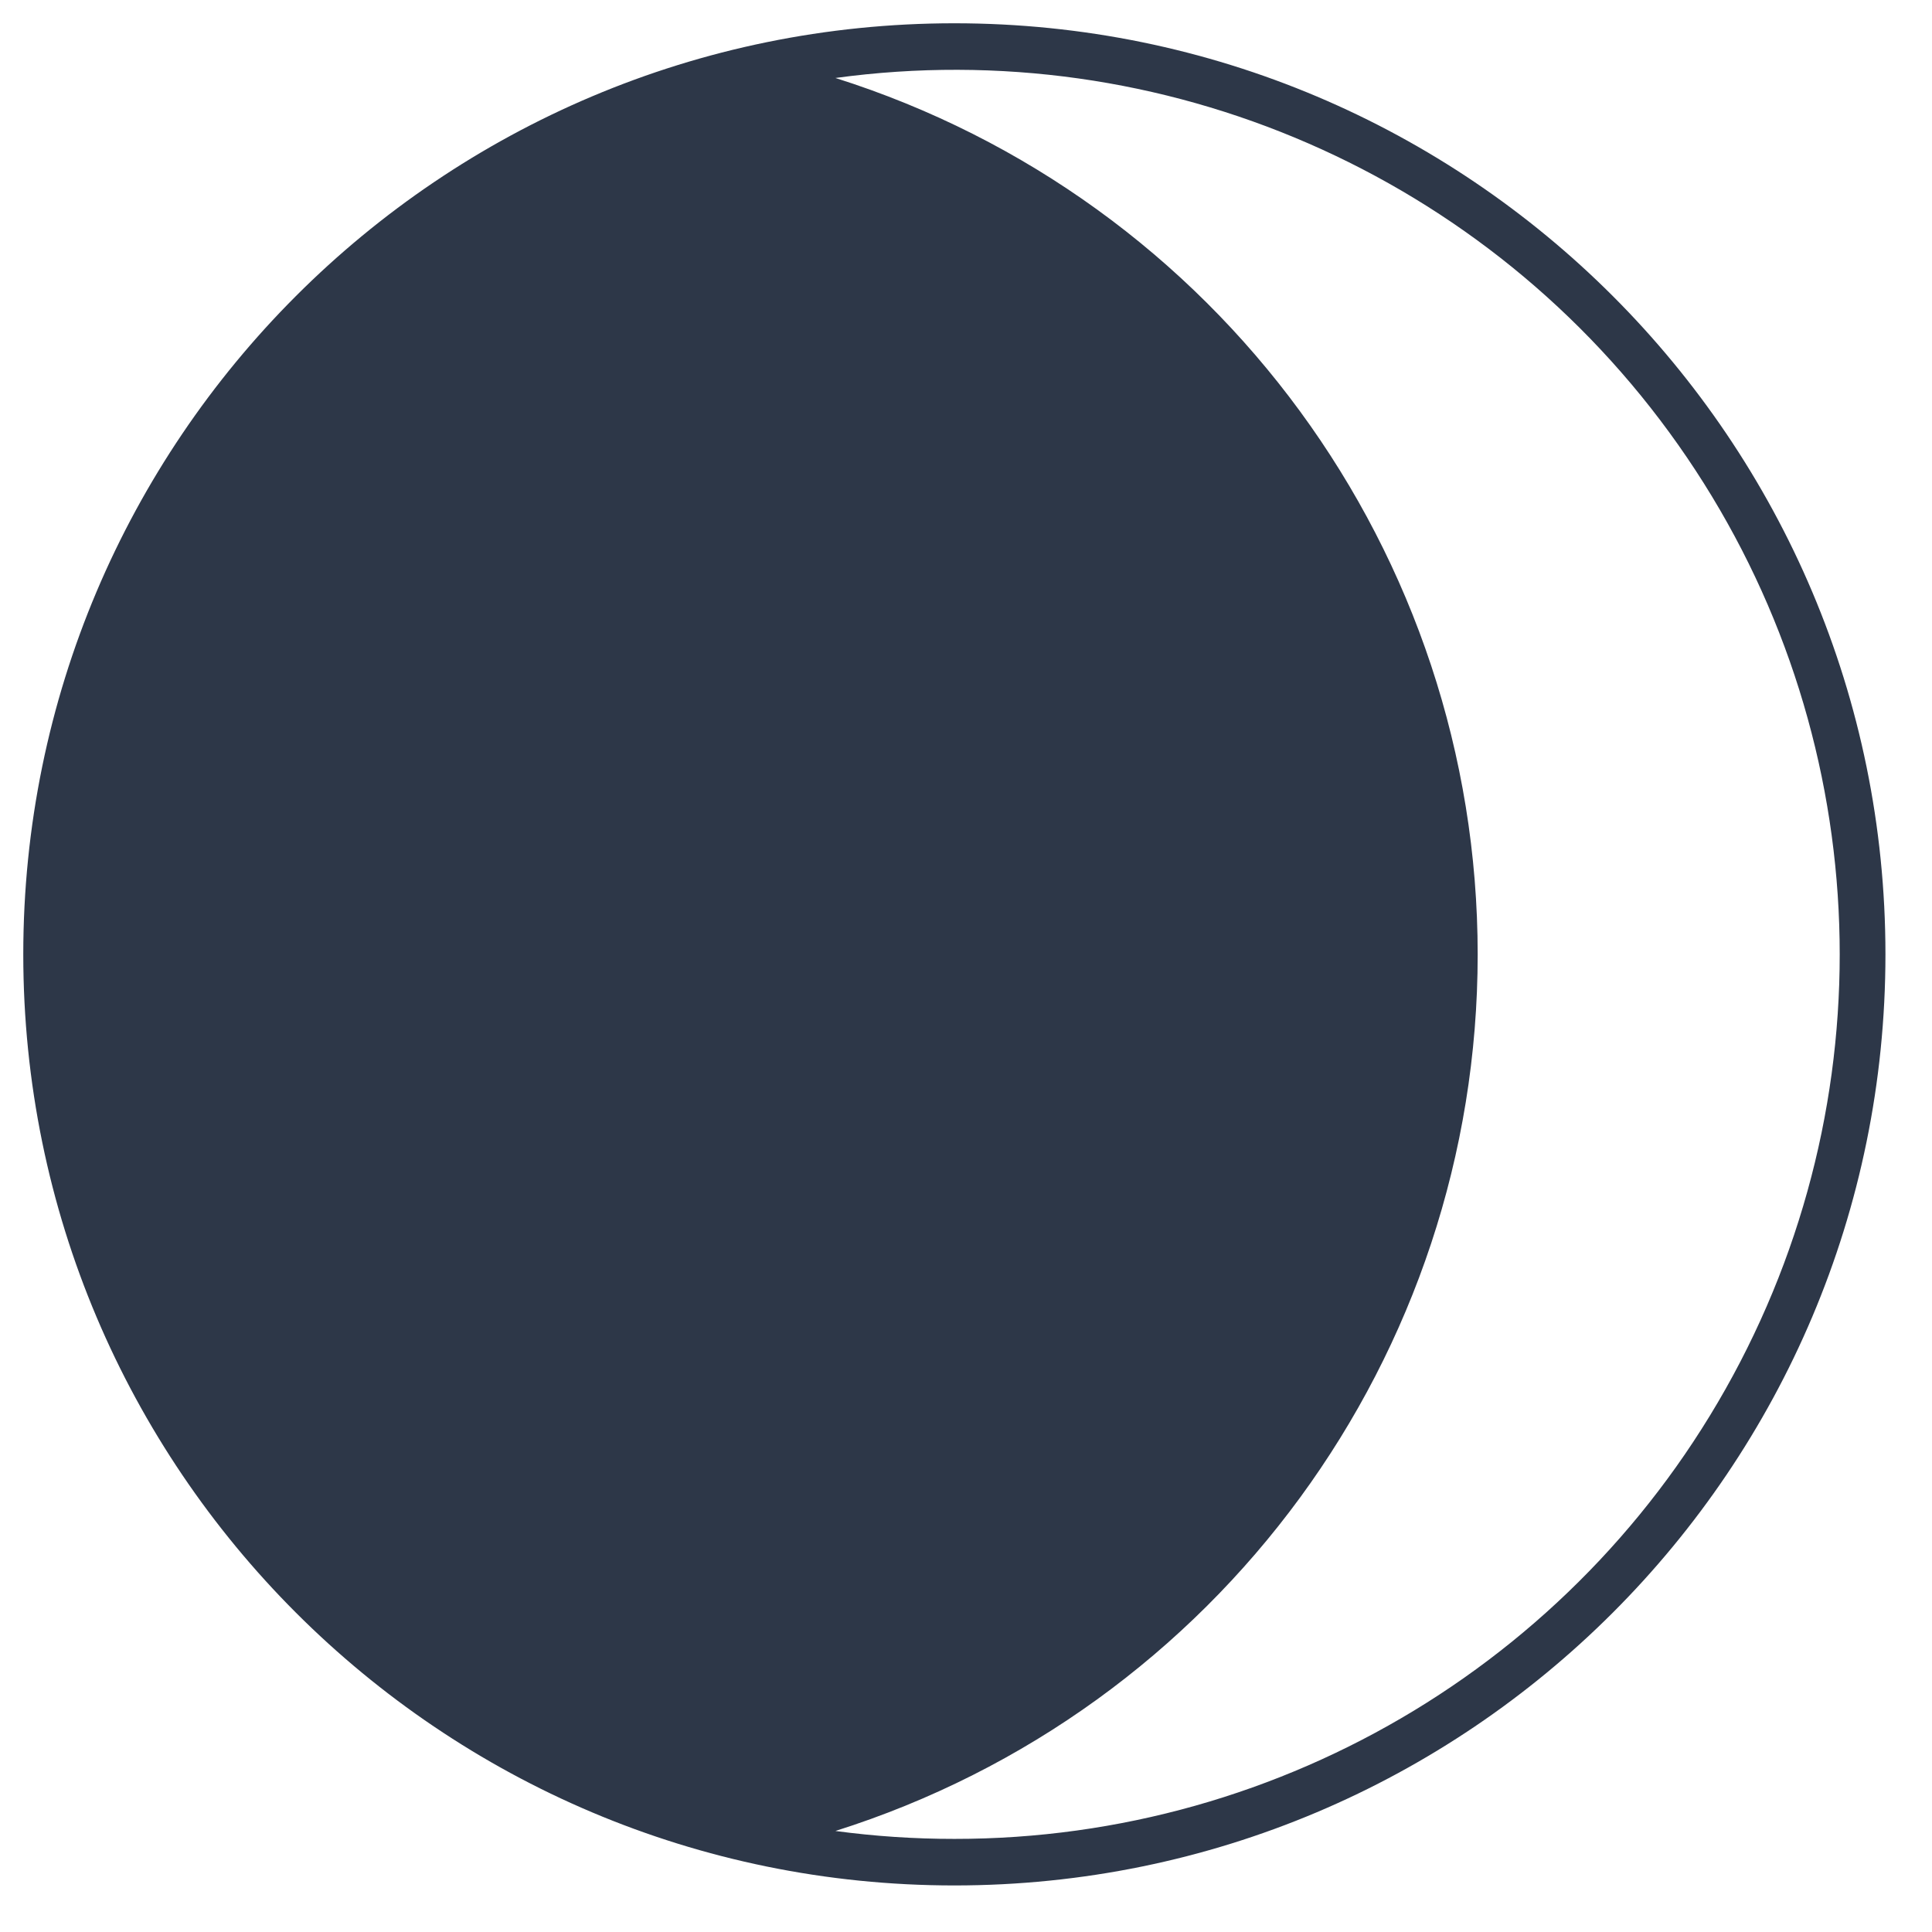
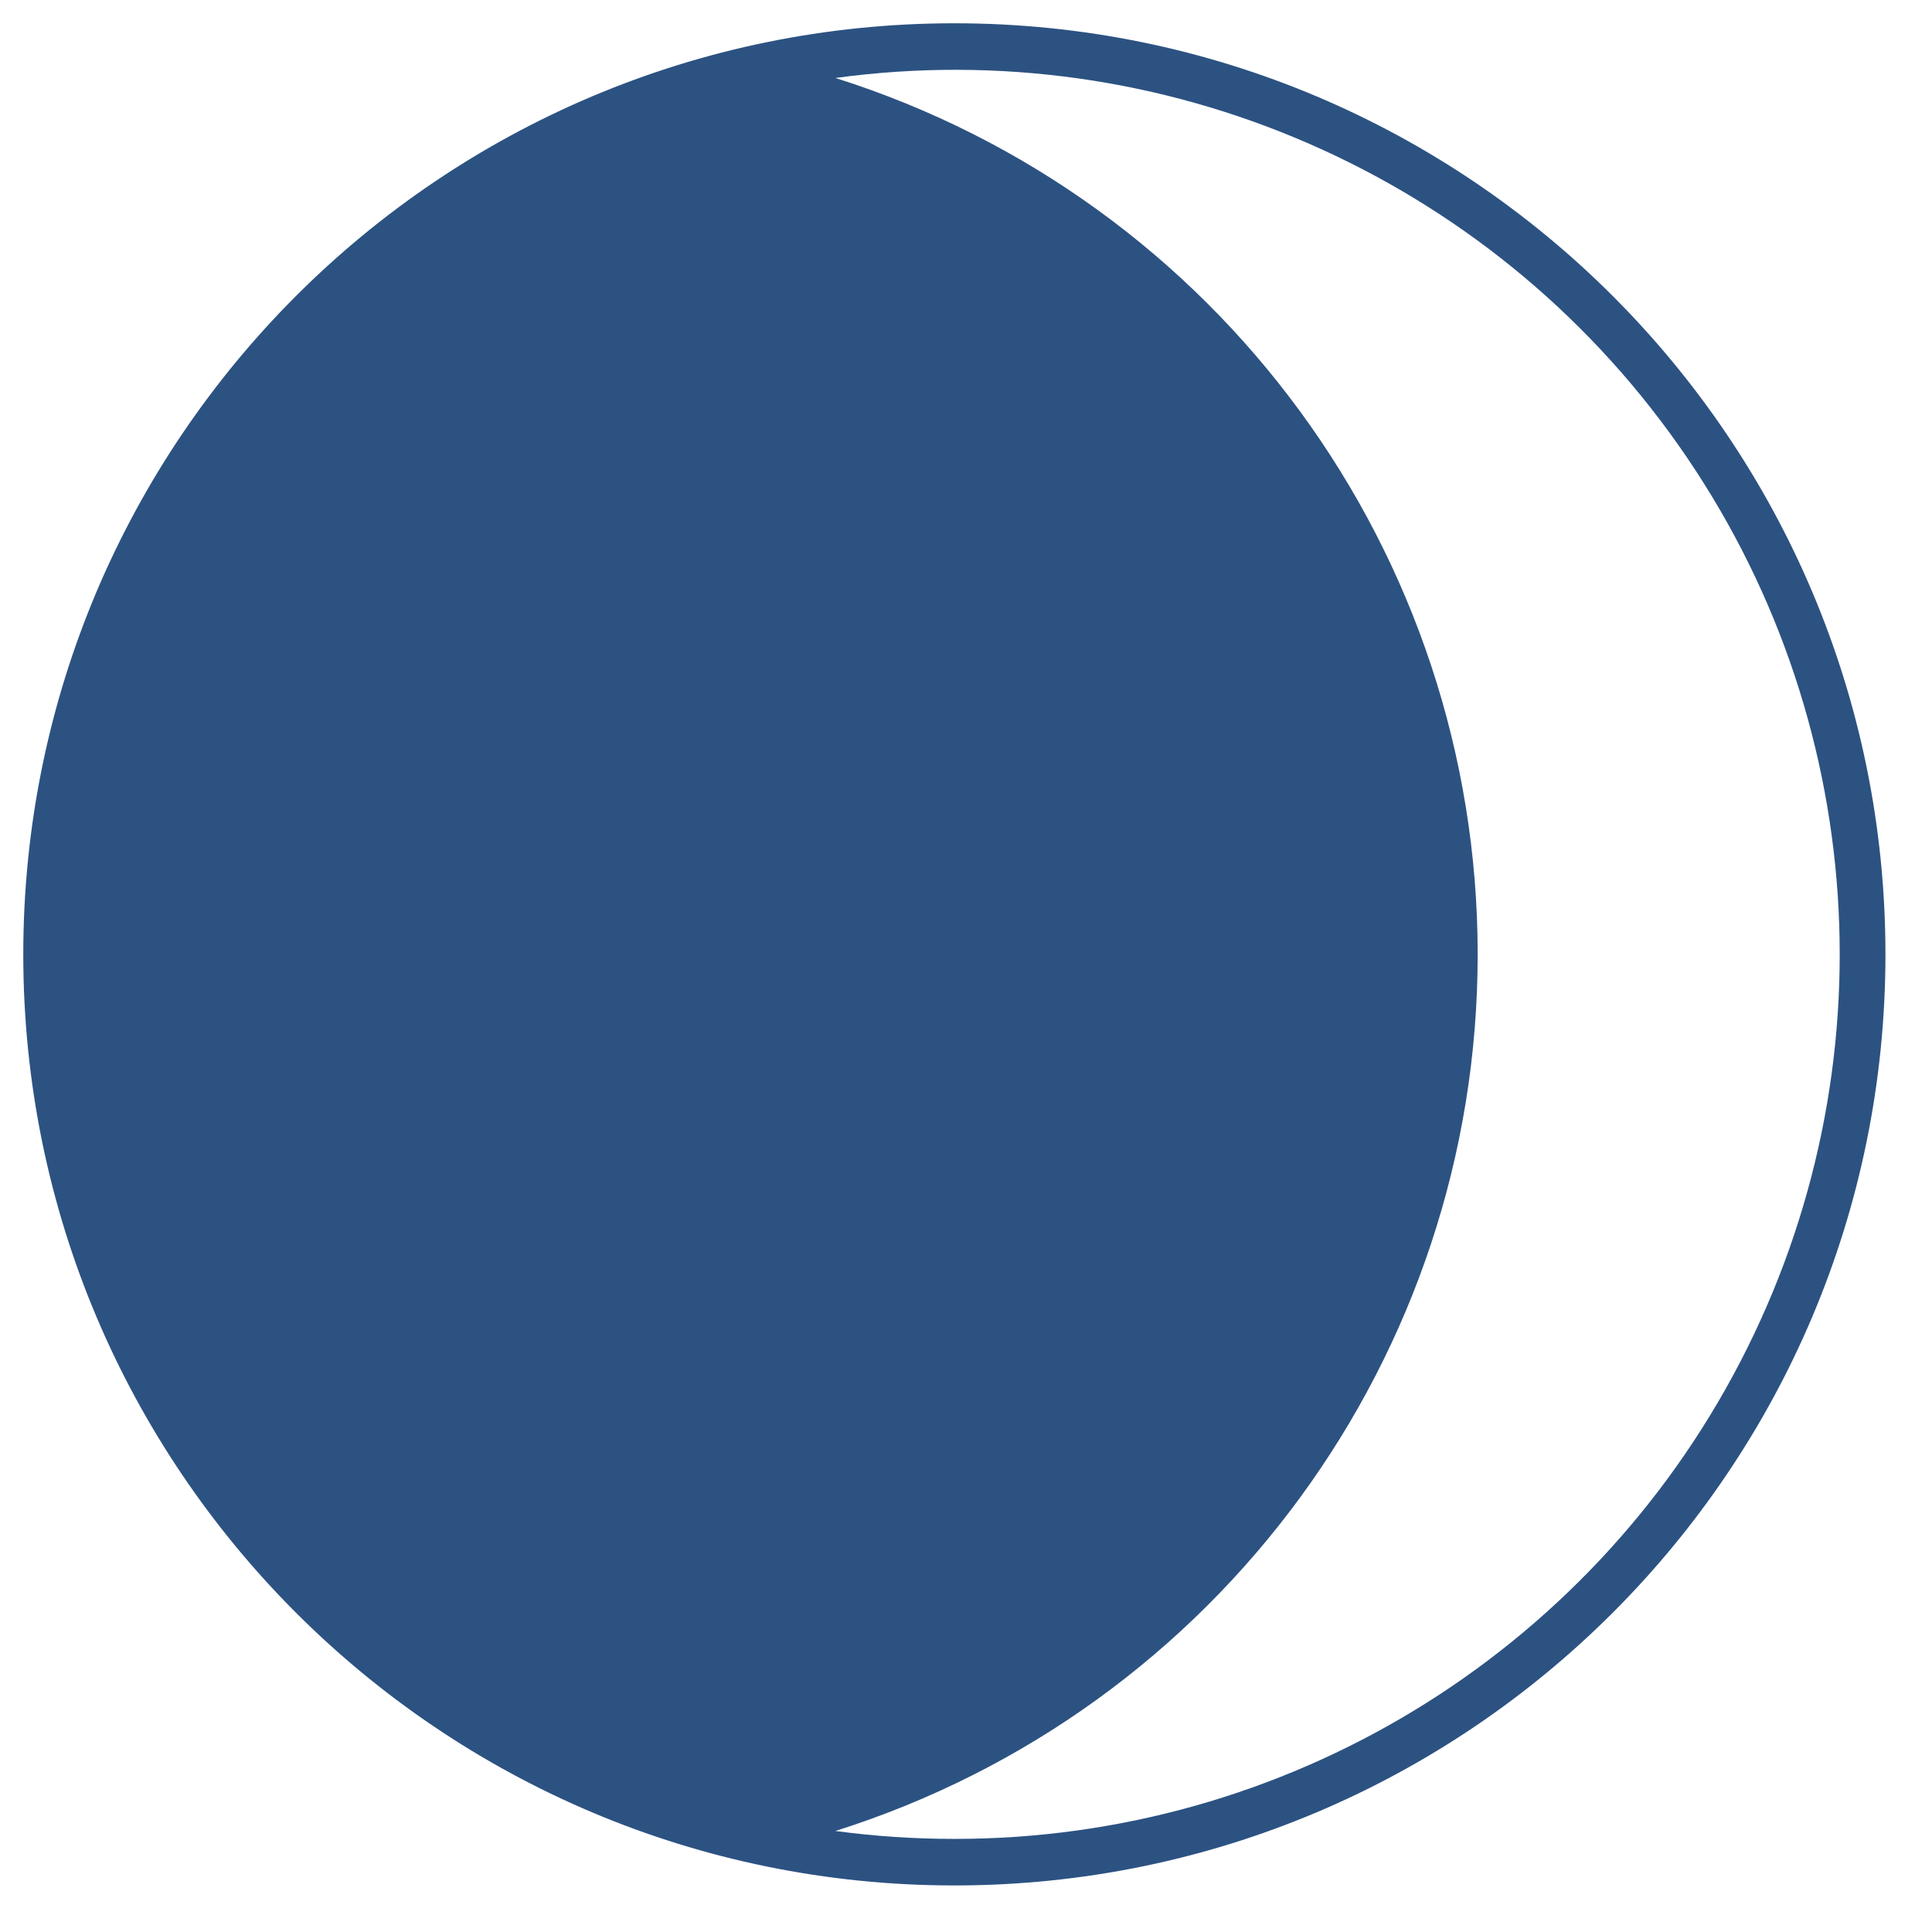
<svg xmlns="http://www.w3.org/2000/svg" data-name="Layer 2" viewBox="9 9 83 83" x="0px" y="0px">
-   <path fill="#2d3748" d="M50,10A40,40,0,1,0,90,50,40,40,0,0,0,50,10Zm0,78a38.14,38.14,0,0,1-5.11-.34,39.49,39.49,0,0,0,0-75.31A38,38,0,1,1,50,88Z" />
+   <path fill="#2c5282" d="M50,10A40,40,0,1,0,90,50,40,40,0,0,0,50,10Zm0,78a38.14,38.14,0,0,1-5.11-.34,39.49,39.49,0,0,0,0-75.31A38,38,0,1,1,50,88Z" />
</svg>
